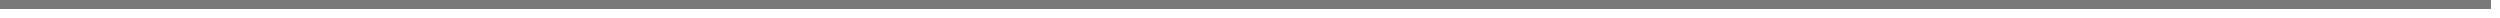
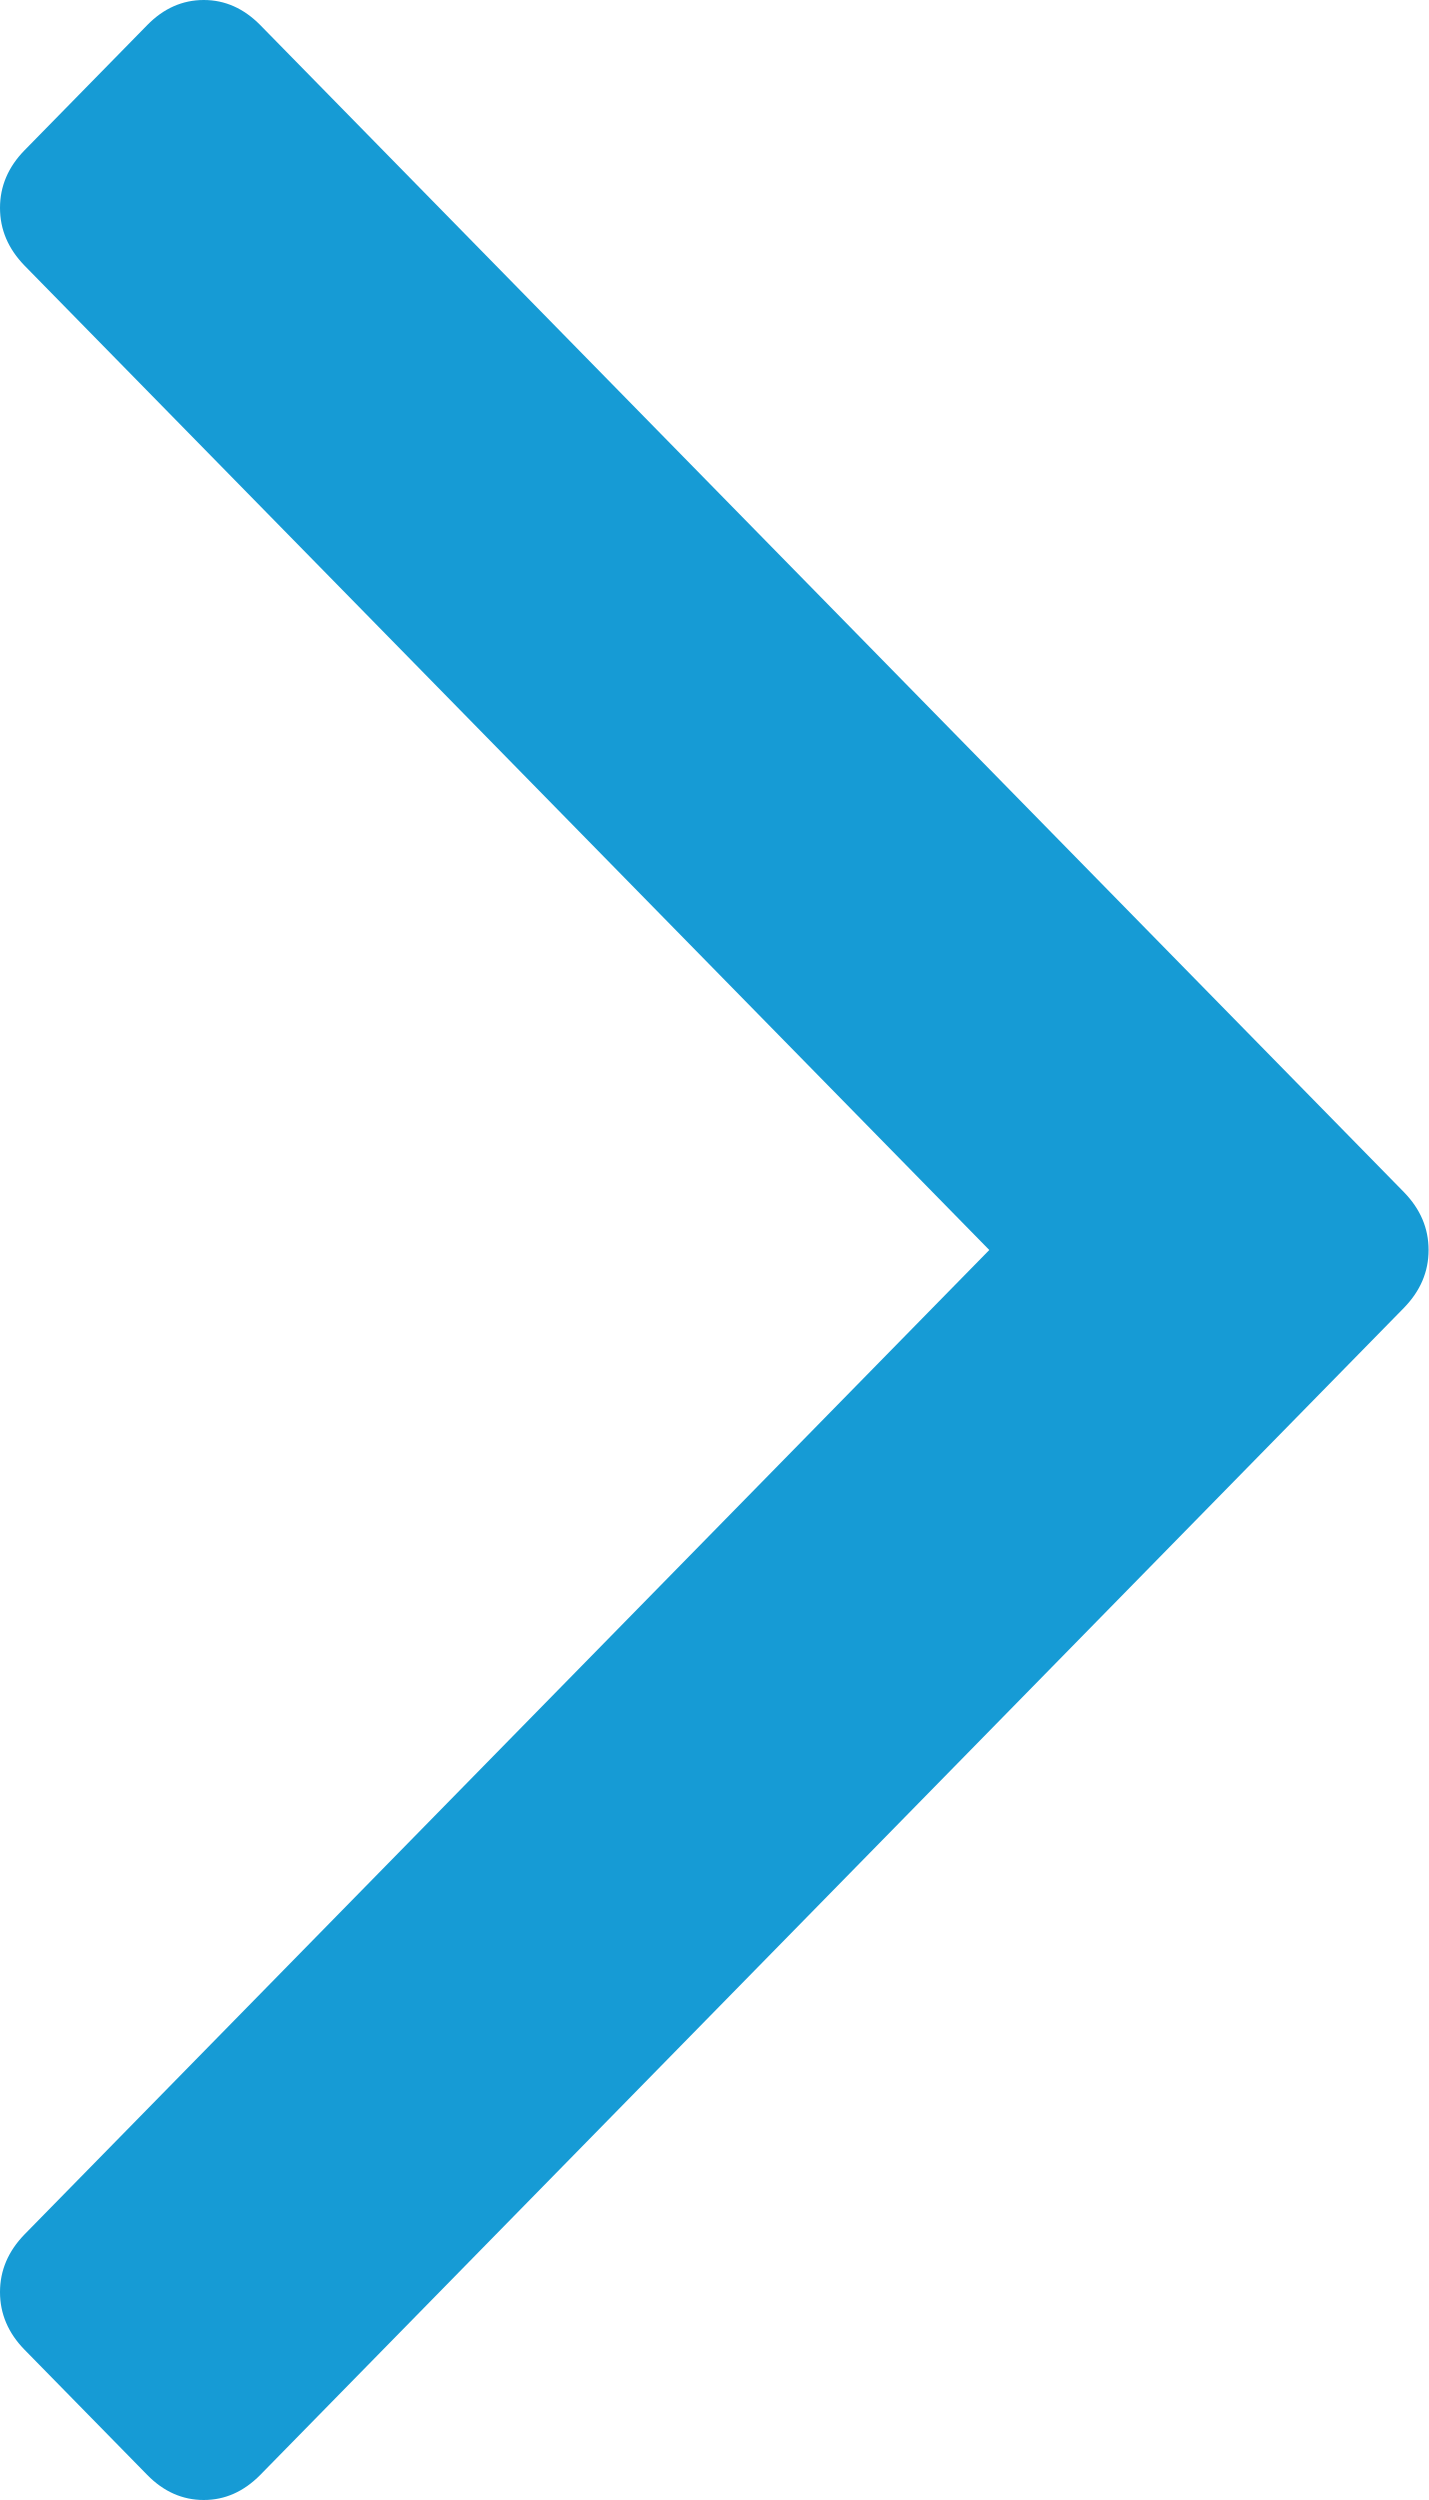
- <svg xmlns="http://www.w3.org/2000/svg" version="1.1" width="278px" height="2px">
-   <g transform="matrix(1 0 0 1 -4521 749 )">
-     <path d="M 4521 -748.5  L 4798 -748.5  " stroke-width="1" stroke="#797979" fill="none" />
+ <svg xmlns="http://www.w3.org/2000/svg" version="1.1" width="8px" height="14px">
+   <g transform="matrix(1 0 0 1 55 -2562 )">
+     <path d="M 7.863 6.677  C 7.954 6.771  8 6.878  8 7  C 8 7.122  7.954 7.229  7.863 7.323  L 1.457 13.86  C 1.365 13.953  1.26 14  1.141 14  C 1.022 14  0.916 13.953  0.825 13.86  L 0.137 13.158  C 0.046 13.065  0 12.957  0 12.836  C 0 12.714  0.046 12.607  0.137 12.513  L 5.54 7  L 0.137 1.487  C 0.046 1.393  0 1.286  0 1.164  C 0 1.043  0.046 0.935  0.137 0.842  L 0.825 0.14  C 0.916 0.047  1.022 0  1.141 0  C 1.26 0  1.365 0.047  1.457 0.14  L 7.863 6.677  Z " fill-rule="nonzero" fill="#169bd5" stroke="none" transform="matrix(1 0 0 1 -55 2562 )" />
  </g>
</svg>
